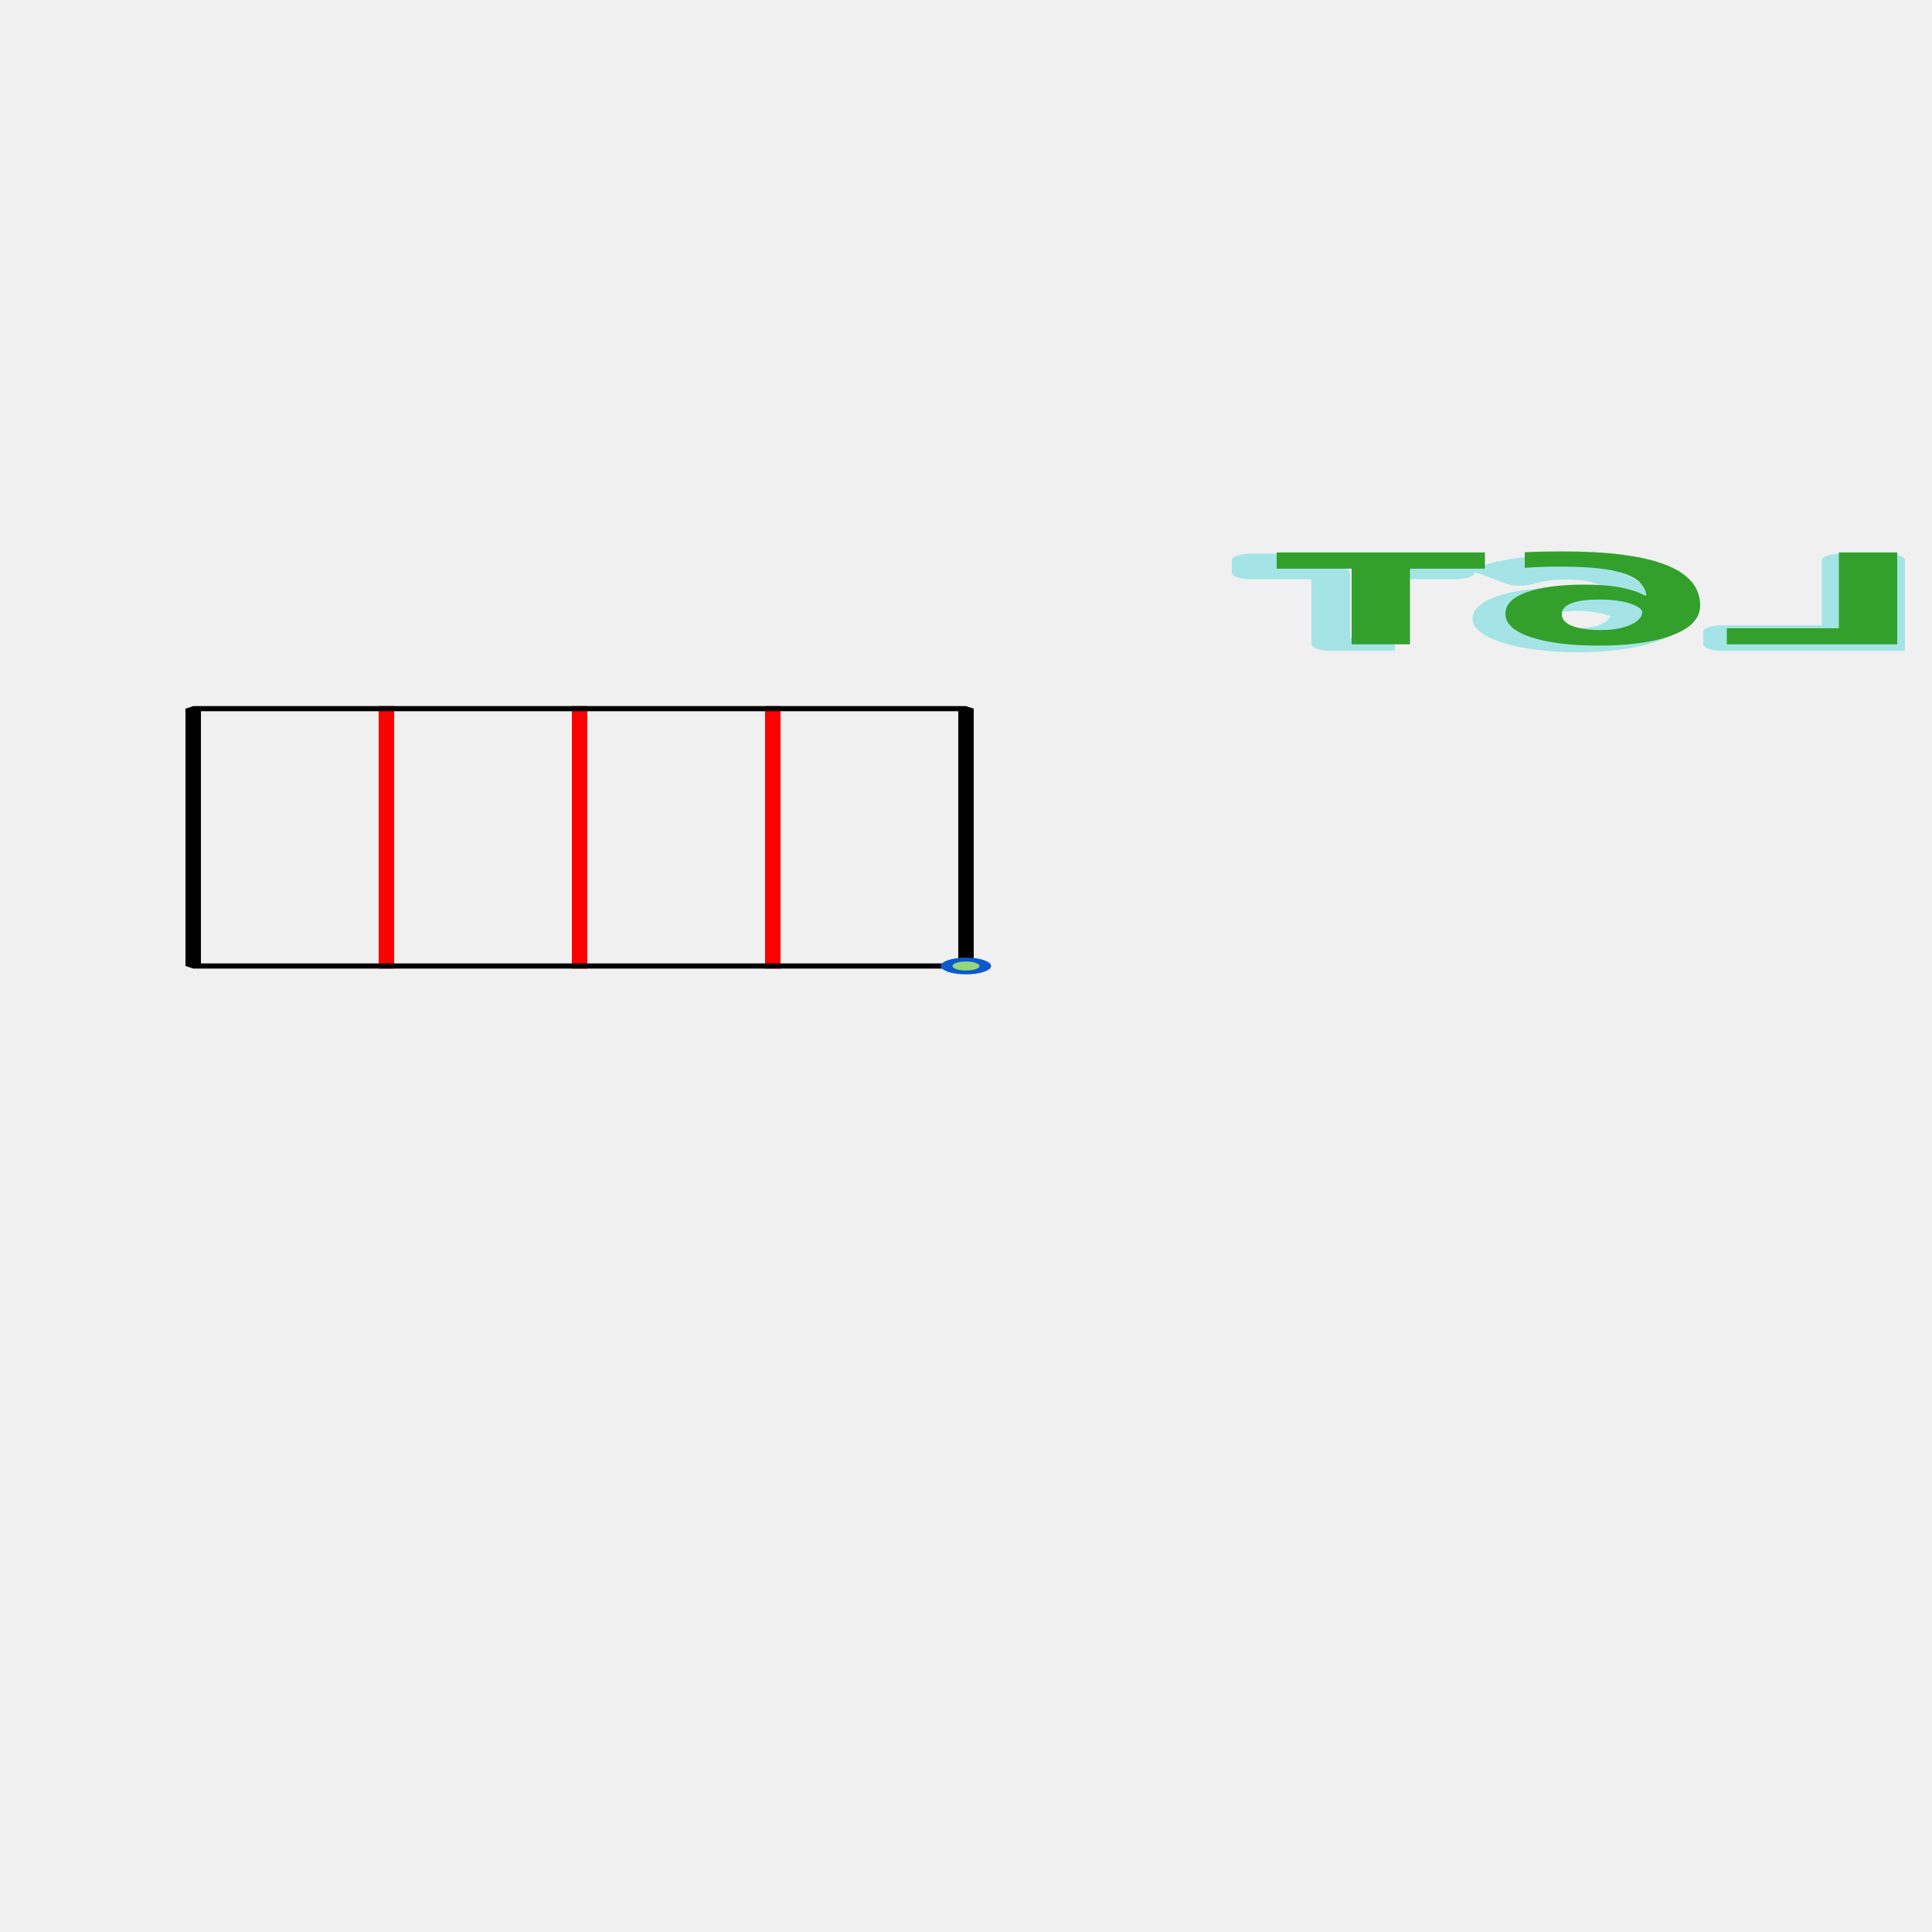
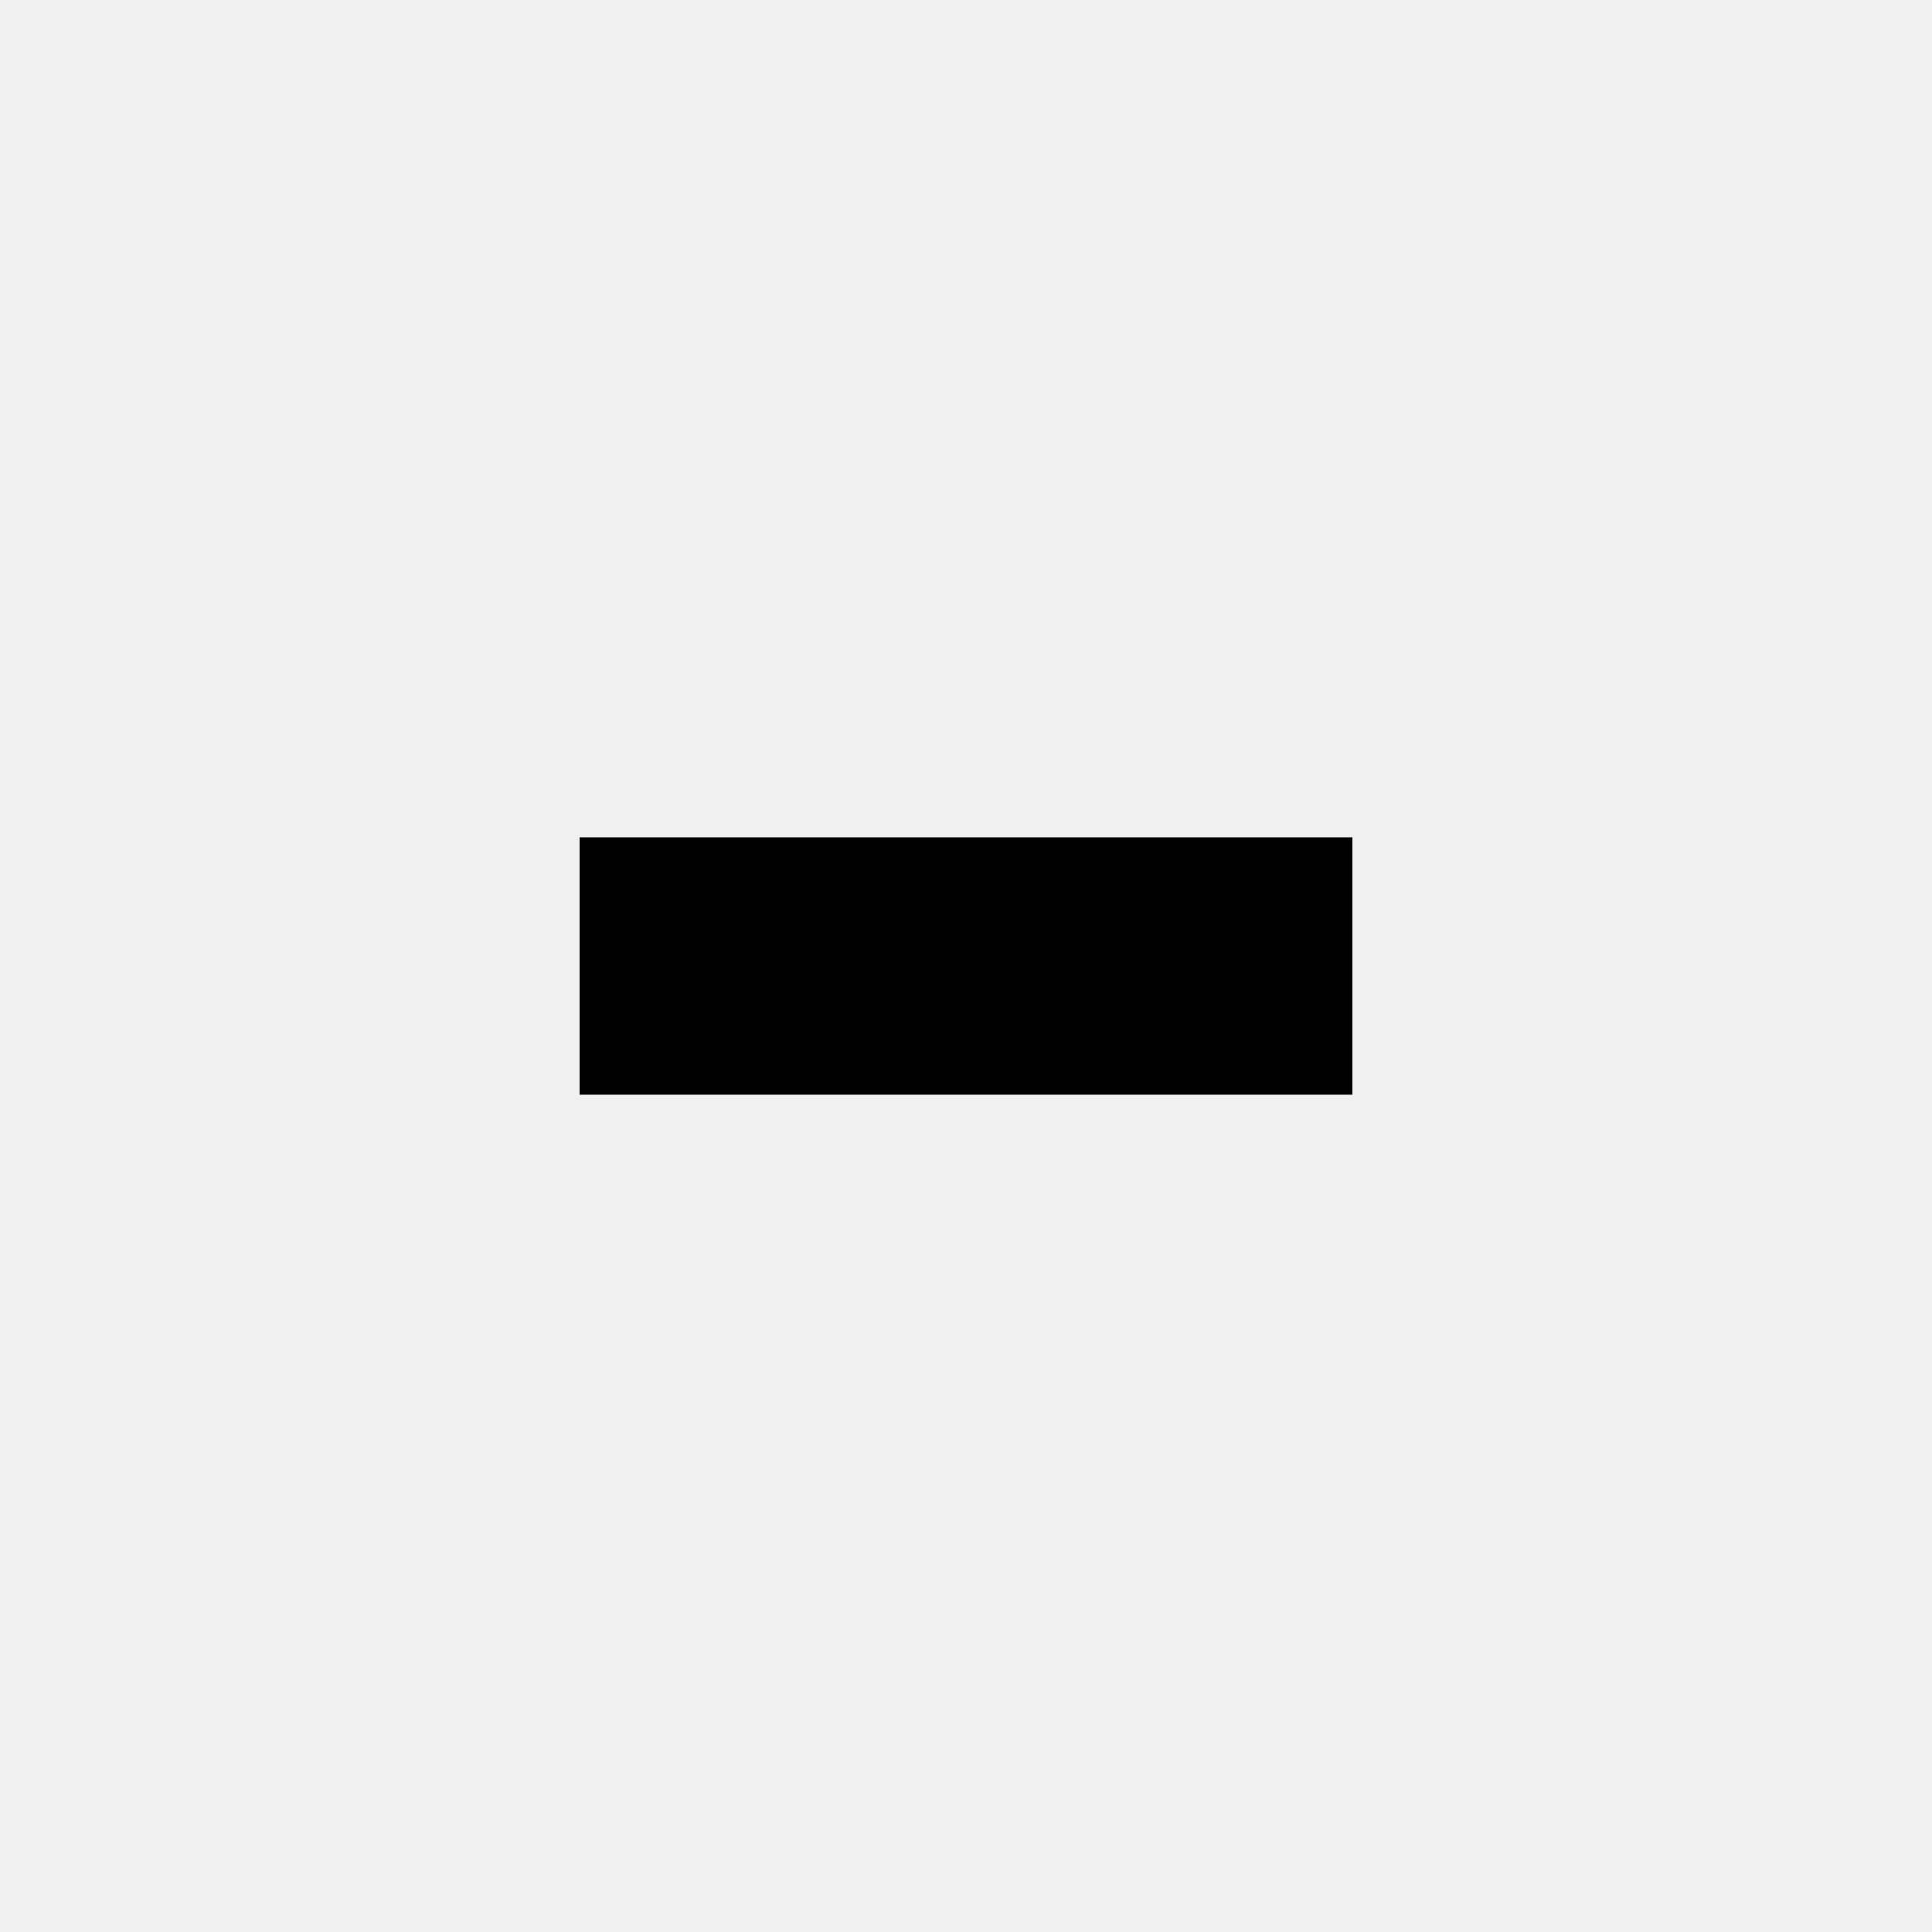
- <svg xmlns="http://www.w3.org/2000/svg" width="2500 px" height="2500 px" viewBox="0 0 2500 2500" version="1.2" baseProfile="tiny">
-   <defs>
- </defs>
-   <g fill="none" stroke="black" stroke-width="1" fill-rule="evenodd" stroke-linecap="square" stroke-linejoin="bevel">
-     <g fill="#000000" fill-opacity="0" stroke="none" transform="matrix(1, 0, 0, 1, 0 ,0)" font-family="Noto Sans" font-size="31.75" font-weight="400" font-style="normal">
-       <path vector-effect="non-scaling-stroke" fill-rule="evenodd" d="M0,0 L2500,0 L2500,2500 L0,2500 L0,0" transform="matrix(-1.0, 0, 0, 0.333, 2500.0 ,833.75)" />
-     </g>
-     <g fill="none" stroke="#ff0000" stroke-opacity="1" stroke-width="20" stroke-linecap="square" stroke-linejoin="bevel" transform="matrix(1, 0, 0, 1, 0 ,0)" font-family="Noto Sans" font-size="31.75" font-weight="400" font-style="normal">
-       <path vector-effect="none" fill-rule="evenodd" d="M1500,250 L1500,1250" transform="matrix(-1.0, 0, 0, 0.333, 2500.0 ,833.75)" />
-       <path vector-effect="none" fill-rule="evenodd" d="M1750,250 L1750,1250" transform="matrix(-1.0, 0, 0, 0.333, 2500.0 ,833.75)" />
-       <path vector-effect="none" fill-rule="evenodd" d="M2000,250 L2000,1250" transform="matrix(-1.0, 0, 0, 0.333, 2500.0 ,833.75)" />
-     </g>
-     <g fill="#ffffff" fill-opacity="0" stroke="#000000" stroke-opacity="1" stroke-width="20" stroke-linecap="square" stroke-linejoin="bevel" transform="matrix(1, 0, 0, 1, 0 ,0)" font-family="Noto Sans" font-size="31.75" font-weight="400" font-style="normal">
-       <path vector-effect="none" fill-rule="evenodd" d="M1250,1250 L1250,250 L2250,250 L2250,1250 L1250,1250" transform="matrix(-1.0, 0, 0, 0.333, 2500.0 ,833.75)" />
-     </g>
-     <g fill="#e04880" fill-opacity="0" stroke="#000000" stroke-opacity="0" stroke-width="1" stroke-linecap="square" stroke-linejoin="bevel" transform="matrix(1, 0, 0, 1, 0 ,0)" font-family="Noto Sans" font-size="31.75" font-weight="400" font-style="normal">
-       <path vector-effect="non-scaling-stroke" fill-rule="evenodd" d="M1760,750 C1760,755.523 1755.52,760 1750,760 C1744.48,760 1740,755.523 1740,750 C1740,744.477 1744.48,740 1750,740 C1755.52,740 1760,744.477 1760,750 " transform="matrix(-1.0, 0, 0, 0.333, 2500.0 ,833.75)" />
-     </g>
-     <g fill="#96d67c" fill-opacity="1" stroke="#0c59cd" stroke-opacity="1" stroke-width="15" stroke-linecap="square" stroke-linejoin="bevel" transform="matrix(1, 0, 0, 1, 0 ,0)" font-family="Noto Sans" font-size="31.75" font-weight="400" font-style="normal">
-       <path vector-effect="none" fill-rule="evenodd" d="M1275,1250 C1275,1263.81 1263.81,1275 1250,1275 C1236.19,1275 1225,1263.81 1225,1250 C1225,1236.19 1236.19,1225 1250,1225 C1263.81,1225 1275,1236.19 1275,1250 " transform="matrix(-1.0, 0, 0, 0.333, 2500.0 ,833.75)" />
-     </g>
-     <g fill="#58d9dd" fill-opacity="0" stroke="#58d9dd" stroke-opacity="0.5" stroke-width="50" stroke-linecap="square" stroke-linejoin="round" transform="matrix(1, 0, 0, 1, 0 ,0)" font-family="Noto Sans" font-size="31.75" font-weight="400" font-style="normal">
-       <path vector-effect="none" fill-rule="nonzero" d="M60,0 L271,0 L271,-49 L117.5,-49 L117.5,-327 L60,-327 L60,0 M458.5,-38 C423,-38 396,-62 389,-118 C412,-145 437,-155 458.5,-155 C494.5,-155 516,-136.5 516,-98.5 C516,-59.5 490,-38 458.5,-38 M564,-288 C542.5,-308 511,-324 469,-324 C399,-324 333.5,-273 333.5,-149.5 C333.5,-42.5 392,6 459,6 C518,6 569.5,-35 569.5,-98.5 C569.5,-165 527.5,-197 470.5,-197 C442.5,-197 411.5,-182.5 387,-158.5 C389.5,-247 428.5,-277 473.5,-277 C496,-277 518.5,-267 533,-253 L564,-288 M720,0 L778,0 L778,-278 L881,-278 L881,-327 L617,-327 L617,-278 L720,-278 L720,0" transform="matrix(-1.0, 0, 0, 0.333, 2500.0 ,833.75)" />
-     </g>
-     <g fill="#96d67c" fill-opacity="1" stroke="#33a02c" stroke-opacity="1" stroke-width="1" stroke-linecap="square" stroke-linejoin="bevel" transform="matrix(1, 0, 0, 1, 0 ,0)" font-family="Source Code Pro for Powerline" font-size="500" font-weight="630" font-style="normal">
-       <text fill="#33a02c" fill-opacity="1" stroke="none" xml:space="preserve" x="0" y="0" font-family="Source Code Pro for Powerline" font-size="500" font-weight="630" font-style="normal" transform="matrix(-1.0, 0, 0, 0.333, 2500.0 ,833.75)">L6T</text>
-     </g>
+ <svg xmlns="http://www.w3.org/2000/svg" width="2500 px" height="2500 px" viewBox="0 0 2500 2500" version="1.1" id="svg4527">
+   <defs id="defs4521" />
+   <g id="layer1">
+     <rect fill="param(fill) #FFF" stroke="param(outline) #000" stroke-width="param(outline-width) 1" id="rect4482" width="1000" height="1000" x="750" y="750" transform="matrix(-1.0, 0, 0, 0.333, 2500.0 ,833.75)" />
+     <path fill="param(fill) #FFF" stroke="param(outline) #000" stroke-width="param(outline-width) 1" d="m 1250,750 0,1000 0,0" id="path10" style="" transform="matrix(-1.0, 0, 0, 0.333, 2500.0 ,833.75)" />
+     <path fill="param(fill) #FFF" stroke="param(outline) #000" stroke-width="param(outline-width) 1" d="m 1500,750 0,1000 0,0" id="path10-7" style="" transform="matrix(-1.0, 0, 0, 0.333, 2500.0 ,833.75)" />
+     <path fill="param(fill) #FFF" stroke="param(outline) #000" stroke-width="param(outline-width) 1" d="m 1000,750 0,1000 0,0" id="path10-9" style="" transform="matrix(-1.0, 0, 0, 0.333, 2500.0 ,833.75)" />
+     <text xml:space="preserve" fill="param(fill) #FFF" stroke="param(outline) #000" stroke-width="param(outline-width) 1" x="1333.719" y="895.605" id="text4499" transform="matrix(-1.0, 0, 0, 0.333, 2500.0 ,833.75)">
+       <tspan id="tspan4486" x="1333.719" y="895.605">Grille</tspan>
+     </text>
+     <circle fill="param(fill) #FFF" stroke="param(outline) #000" stroke-width="param(outline-width) 1" id="path4521" cx="1250" cy="1250" r="20" />
  </g>
</svg>
